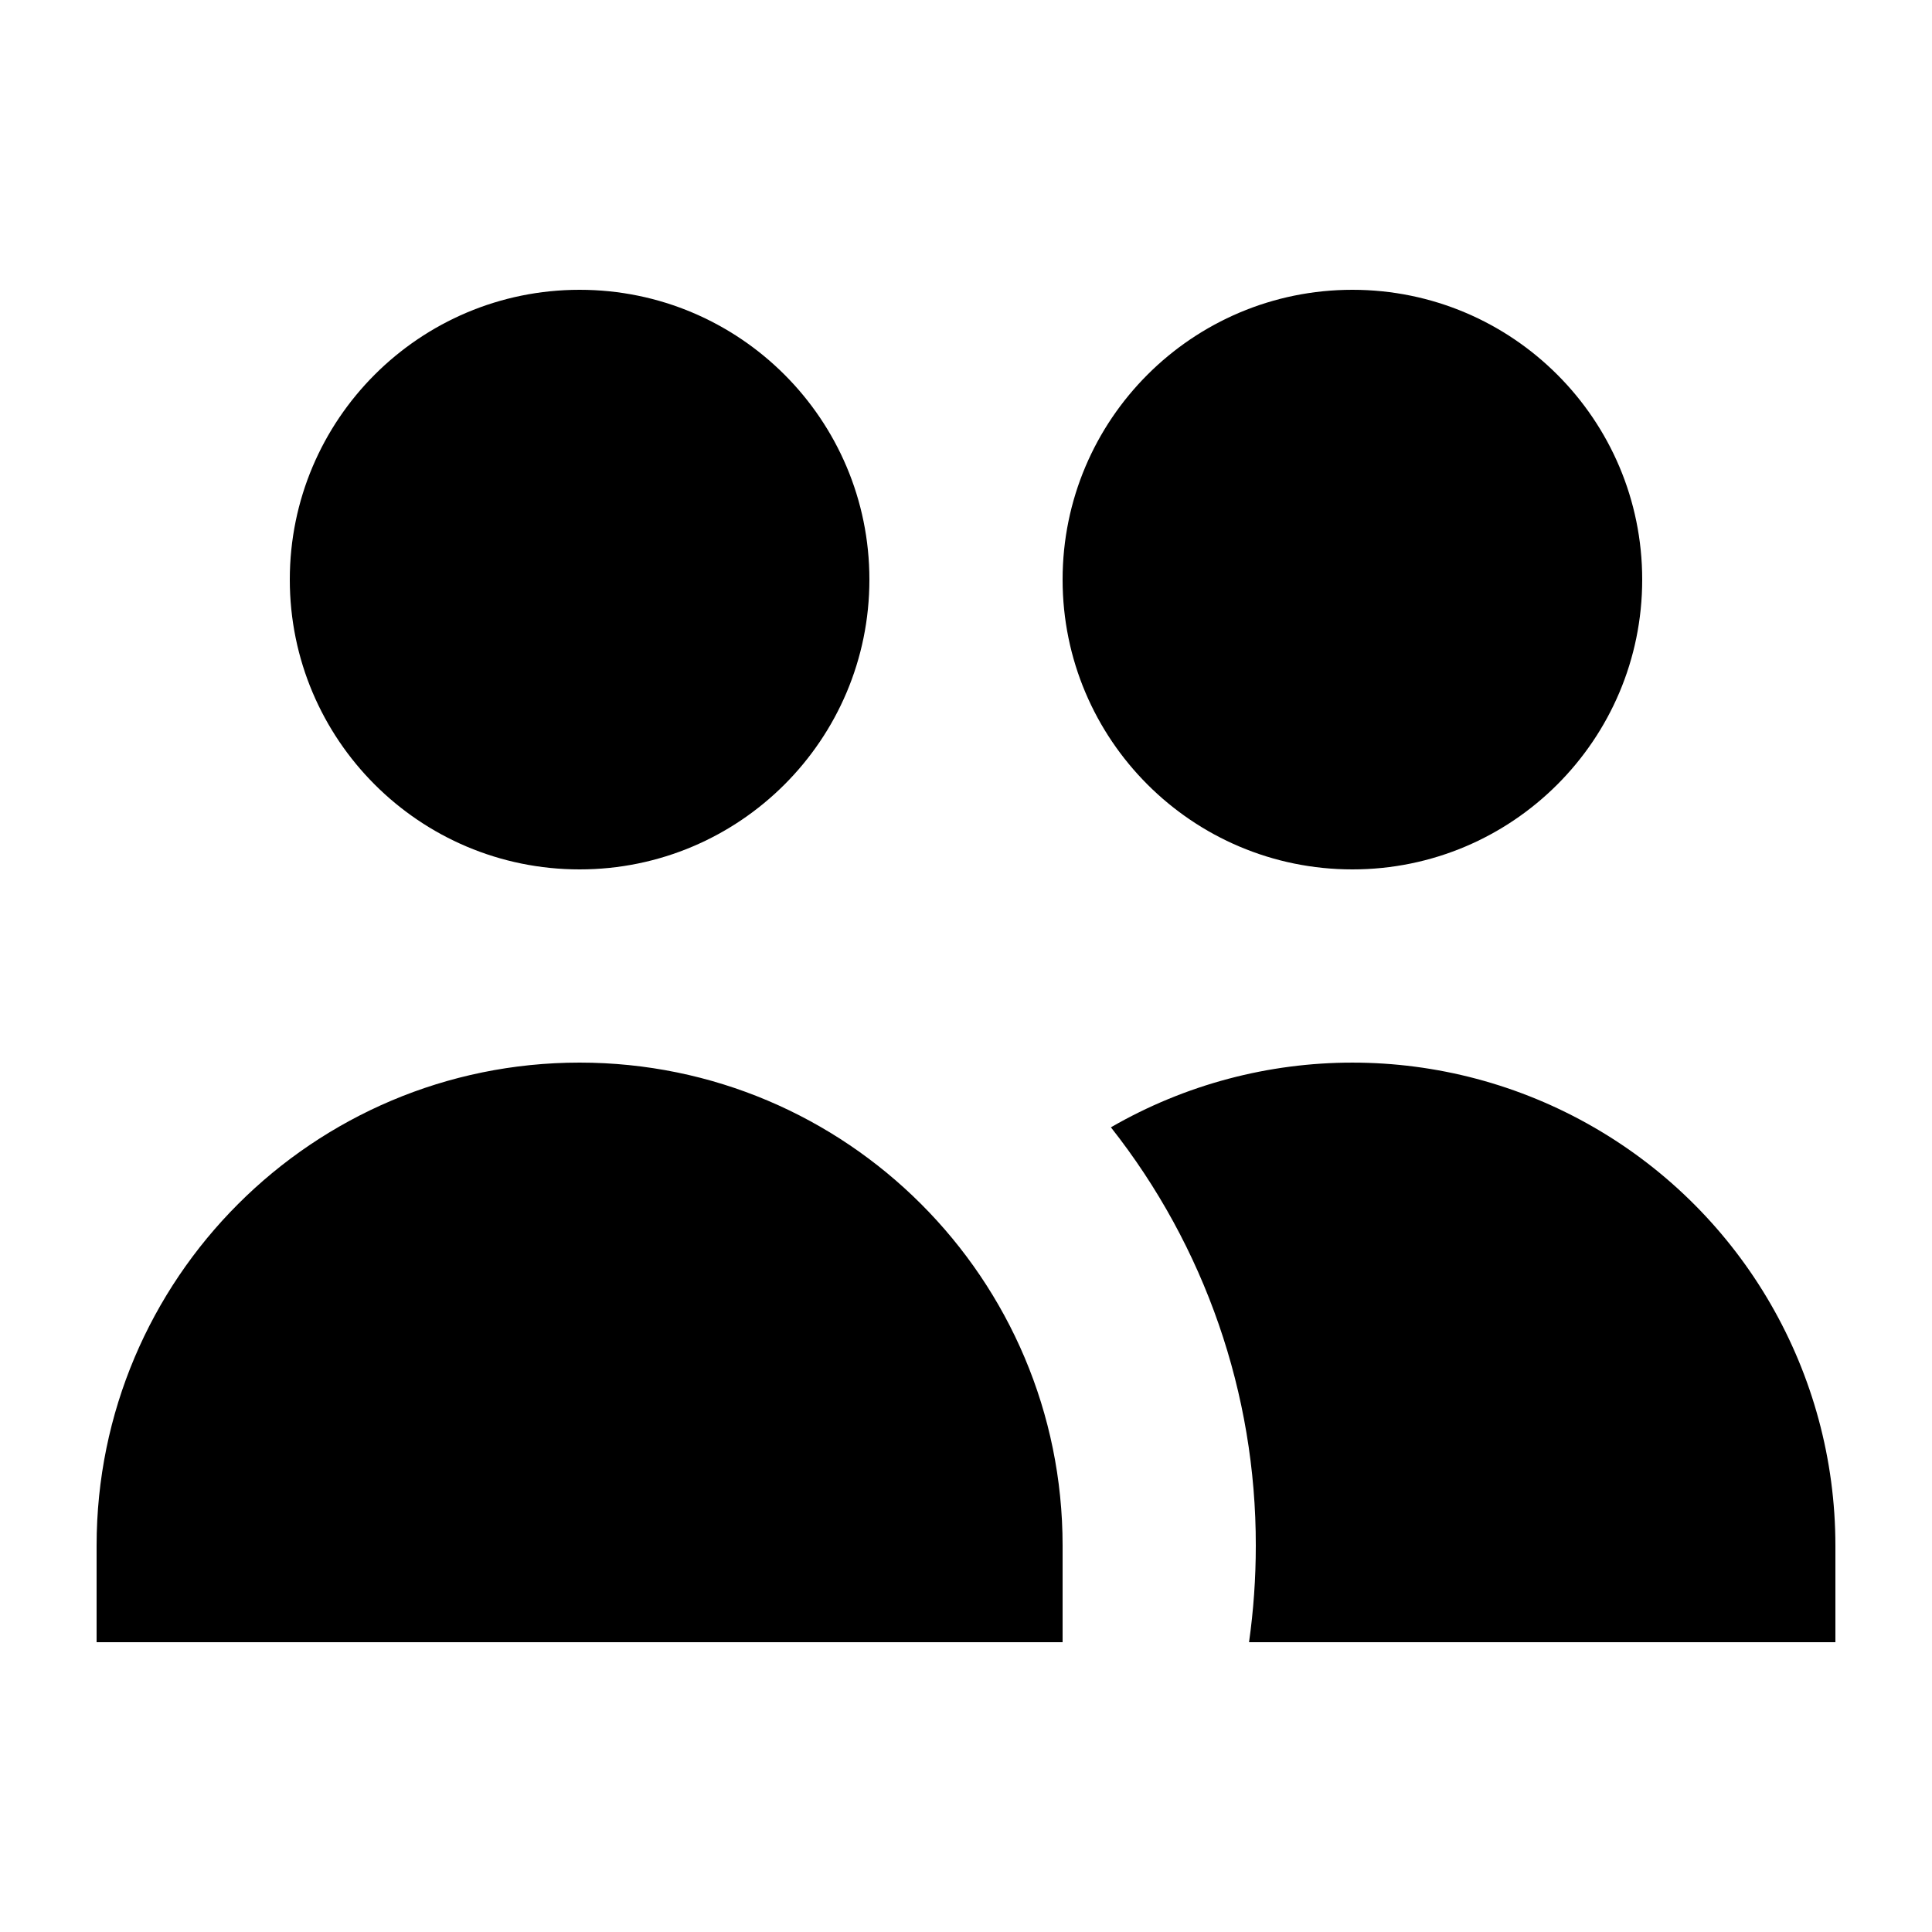
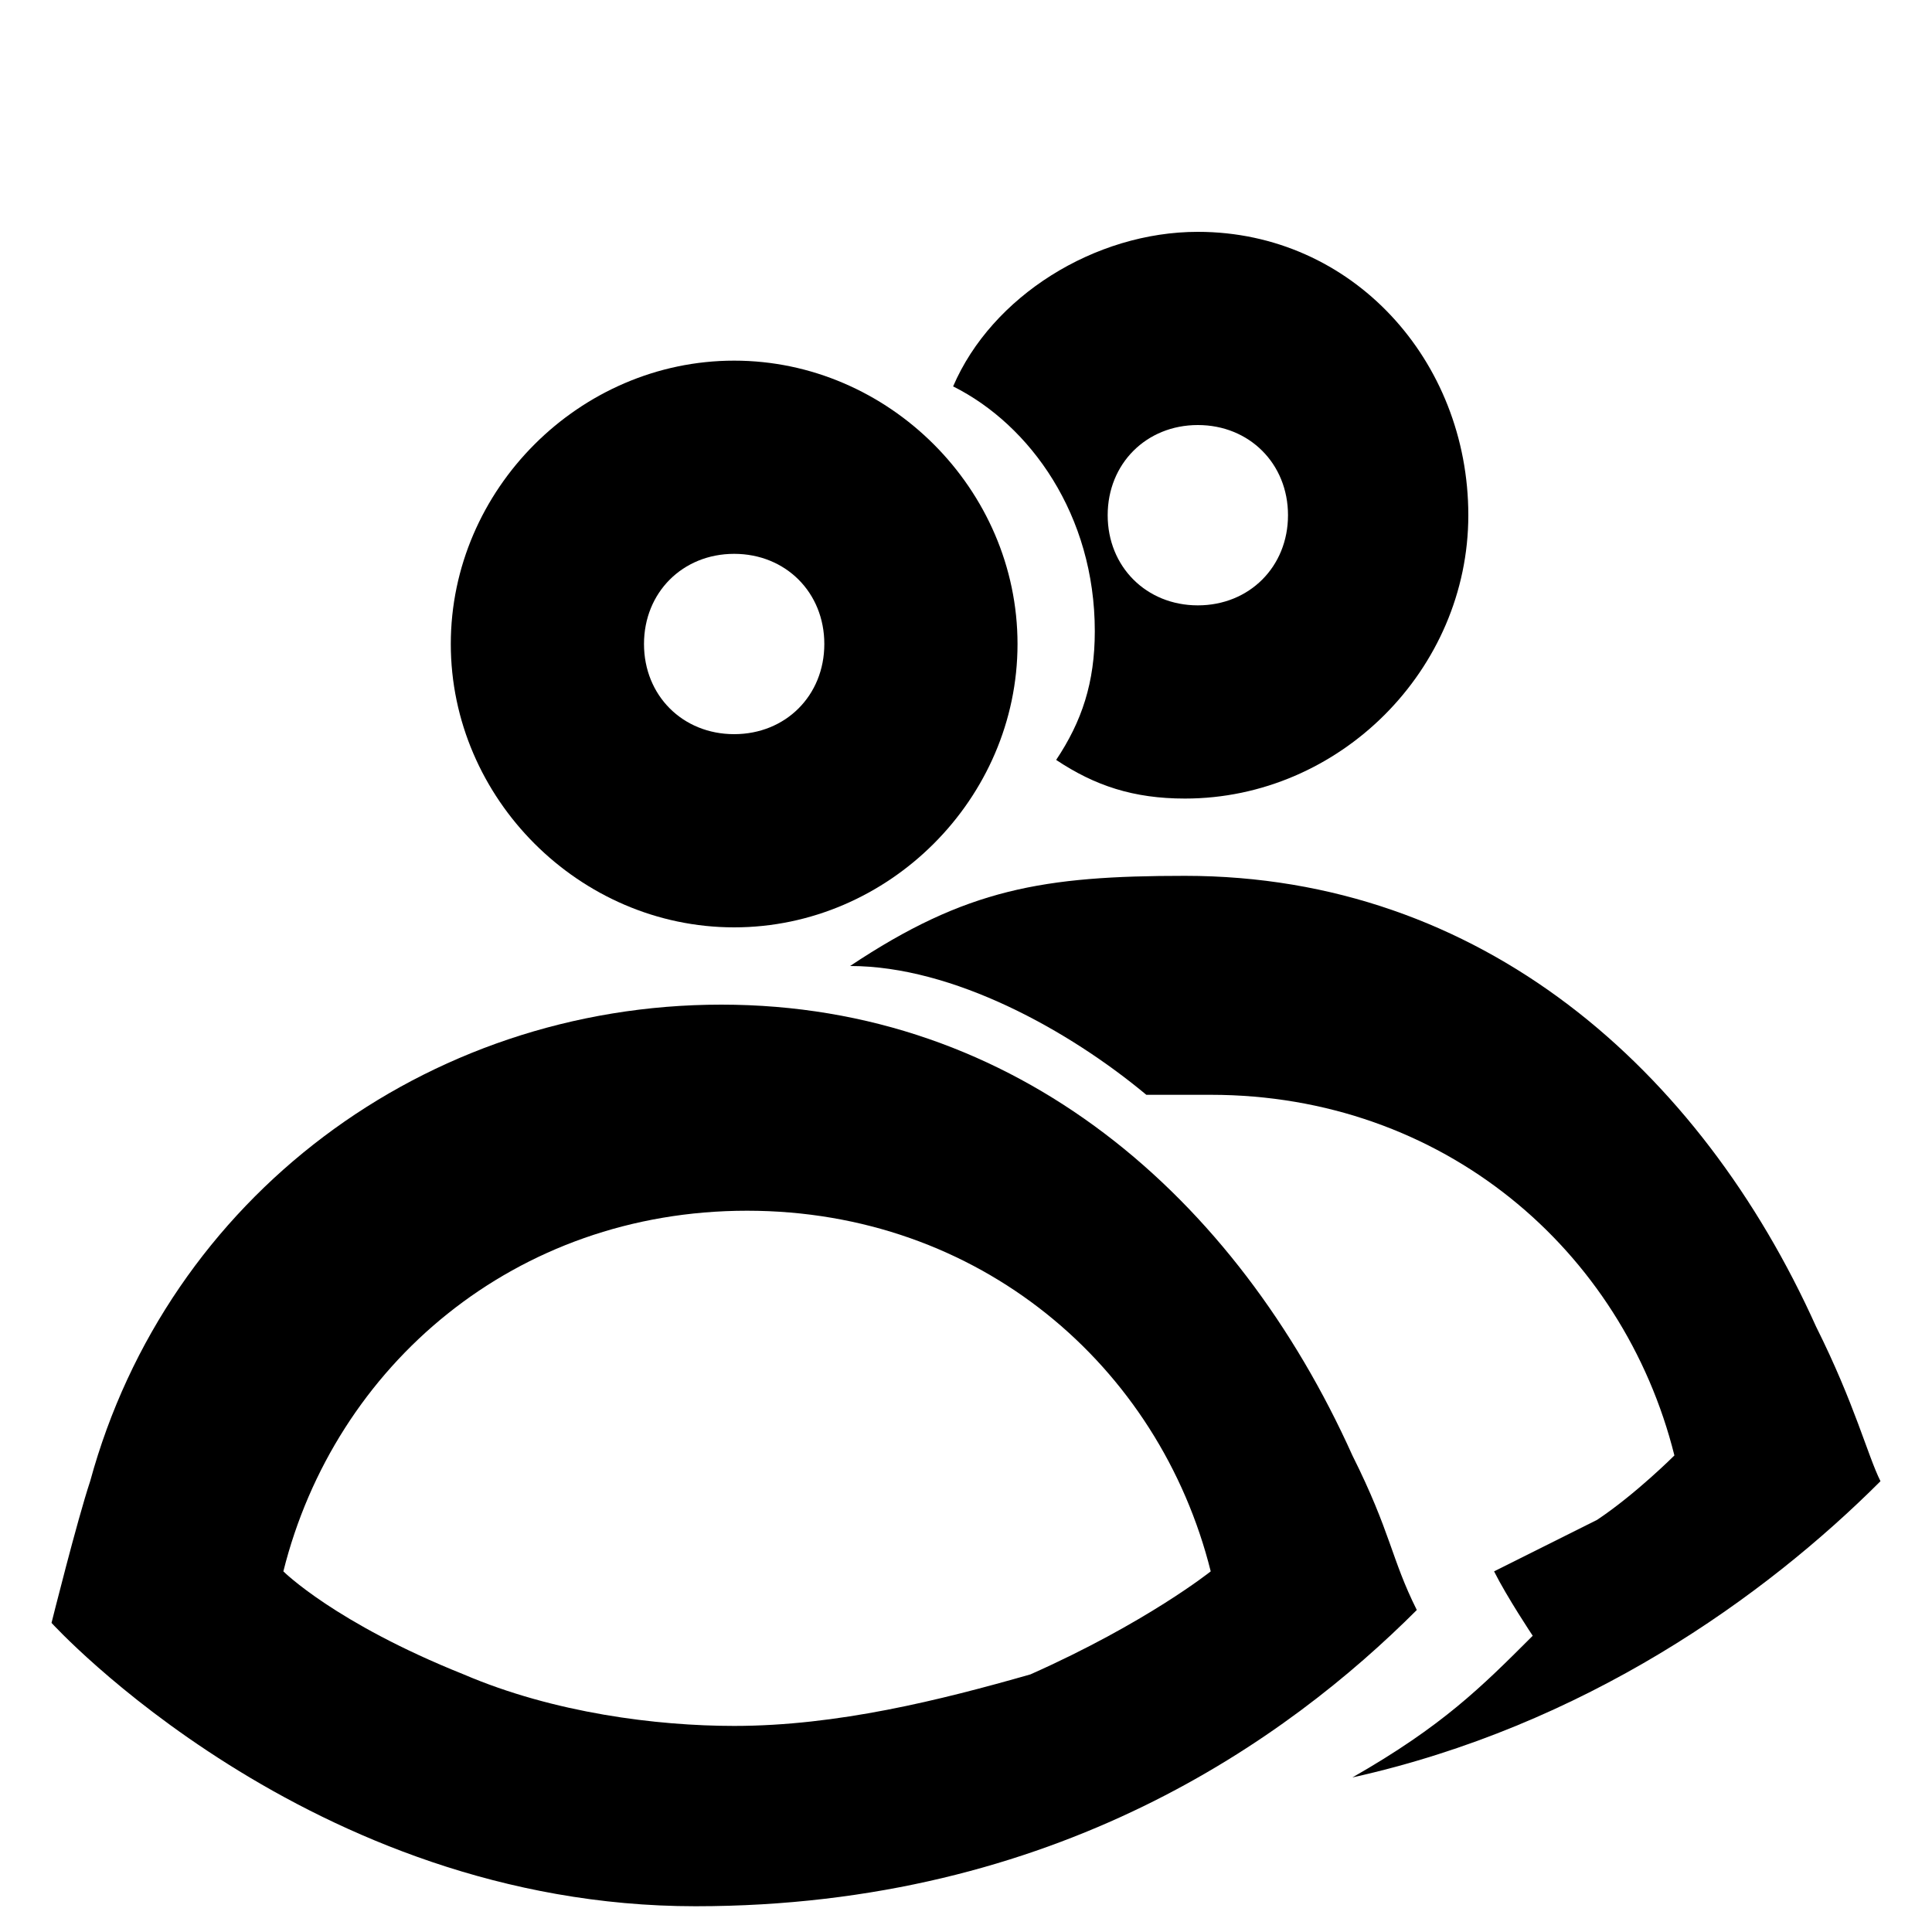
- <svg xmlns="http://www.w3.org/2000/svg" viewBox="0 0 20 20" fill="currentColor">
-   <path d="M9 6a3 3 0 11-6 0 3 3 0 016 0zM17 6a3 3 0 11-6 0 3 3 0 016 0zM12.93 17c.046-.327.07-.66.07-1a6.97 6.97 0 00-1.5-4.33A5 5 0 0119 16v1h-6.07zM6 11a5 5 0 015 5v1H1v-1a5 5 0 015-5z" />
+ <svg xmlns="http://www.w3.org/2000/svg" version="1.1" id="Layer_1" x="0px" y="0px" viewBox="0 0 15 15" style="enable-background:new 0 0 15 15;" xml:space="preserve" fill="currentColor">
+   <path d="M10.5,11.3c-0.9-2-2.6-3.5-4.9-3.5s-4.3,1.5-4.9,3.7c-0.1,0.3-0.3,1.1-0.3,1.1s2,2.2,5,2.2c2.8,0,4.6-1.3,5.6-2.3  C10.8,12.1,10.8,11.9,10.5,11.3z M5.7,13.4c-0.6,0-1.4-0.1-2.1-0.4c-1-0.4-1.4-0.8-1.4-0.8C2.6,10.6,4,9.4,5.8,9.4s3.2,1.2,3.6,2.8  c0,0-0.5,0.4-1.4,0.8C7.3,13.2,6.5,13.4,5.7,13.4z" />
+   <path d="M5.7,4.3c0.4,0,0.7,0.3,0.7,0.7S6.1,5.7,5.7,5.7S5,5.4,5,5S5.3,4.3,5.7,4.3 M5.7,2.8c-1.2,0-2.2,1-2.2,2.2s1,2.2,2.2,2.2  s2.2-1,2.2-2.2S6.9,2.8,5.7,2.8L5.7,2.8z" />
+   <path d="M14.6,11.5c-0.1-0.2-0.2-0.6-0.5-1.2c-0.9-2-2.6-3.5-4.9-3.5c-1.1,0-1.7,0.1-2.6,0.7c0.8,0,1.7,0.5,2.3,1c0.2,0,0.3,0,0.5,0  c1.8,0,3.2,1.2,3.6,2.8c0,0-0.3,0.3-0.6,0.5c-0.4,0.2-0.8,0.4-0.8,0.4c0.1,0.2,0.3,0.5,0.3,0.5c-0.4,0.4-0.7,0.7-1.4,1.1  C12.3,13.4,13.7,12.4,14.6,11.5z" />
+   <path d="M9.3,1.8C8.5,1.8,7.7,2.3,7.4,3C8,3.3,8.5,4,8.5,4.9c0,0.4-0.1,0.7-0.3,1c0.3,0.2,0.6,0.3,1,0.3c1.2,0,2.2-1,2.2-2.2  S10.5,1.8,9.3,1.8z M9.3,4.7C8.9,4.7,8.6,4.4,8.6,4s0.3-0.7,0.7-0.7S10,3.6,10,4S9.7,4.7,9.3,4.7z" />
</svg>
